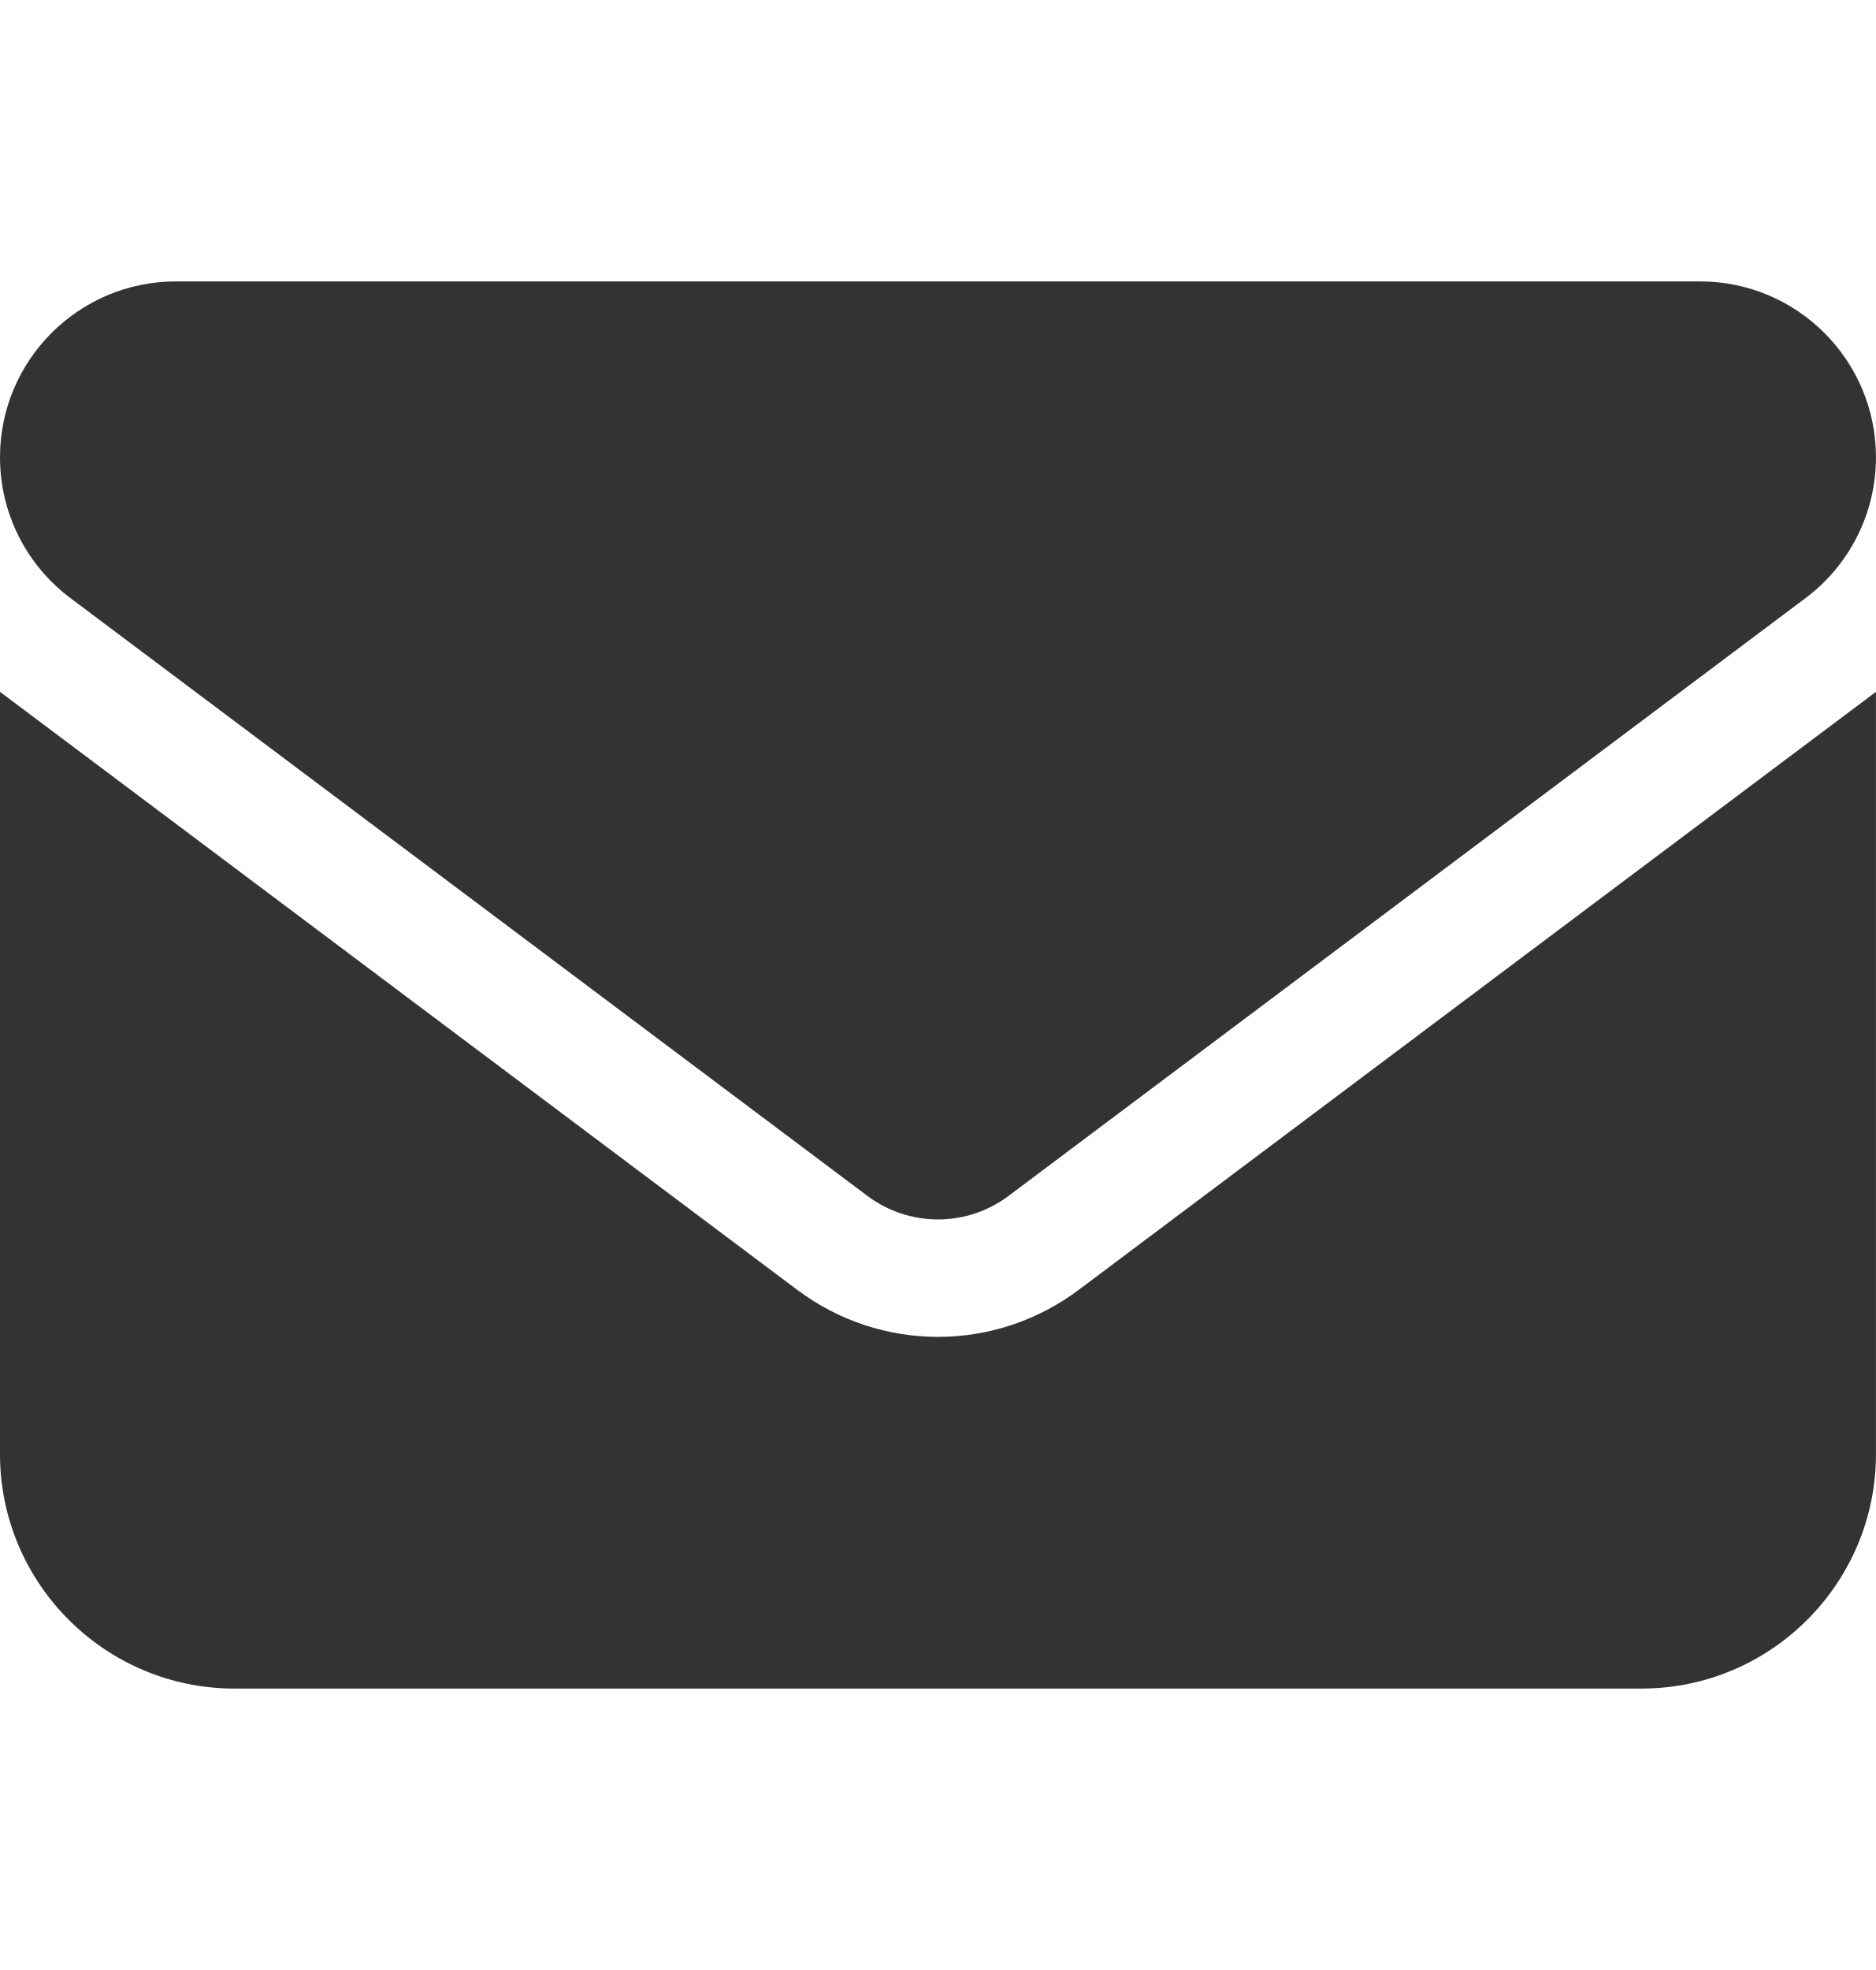
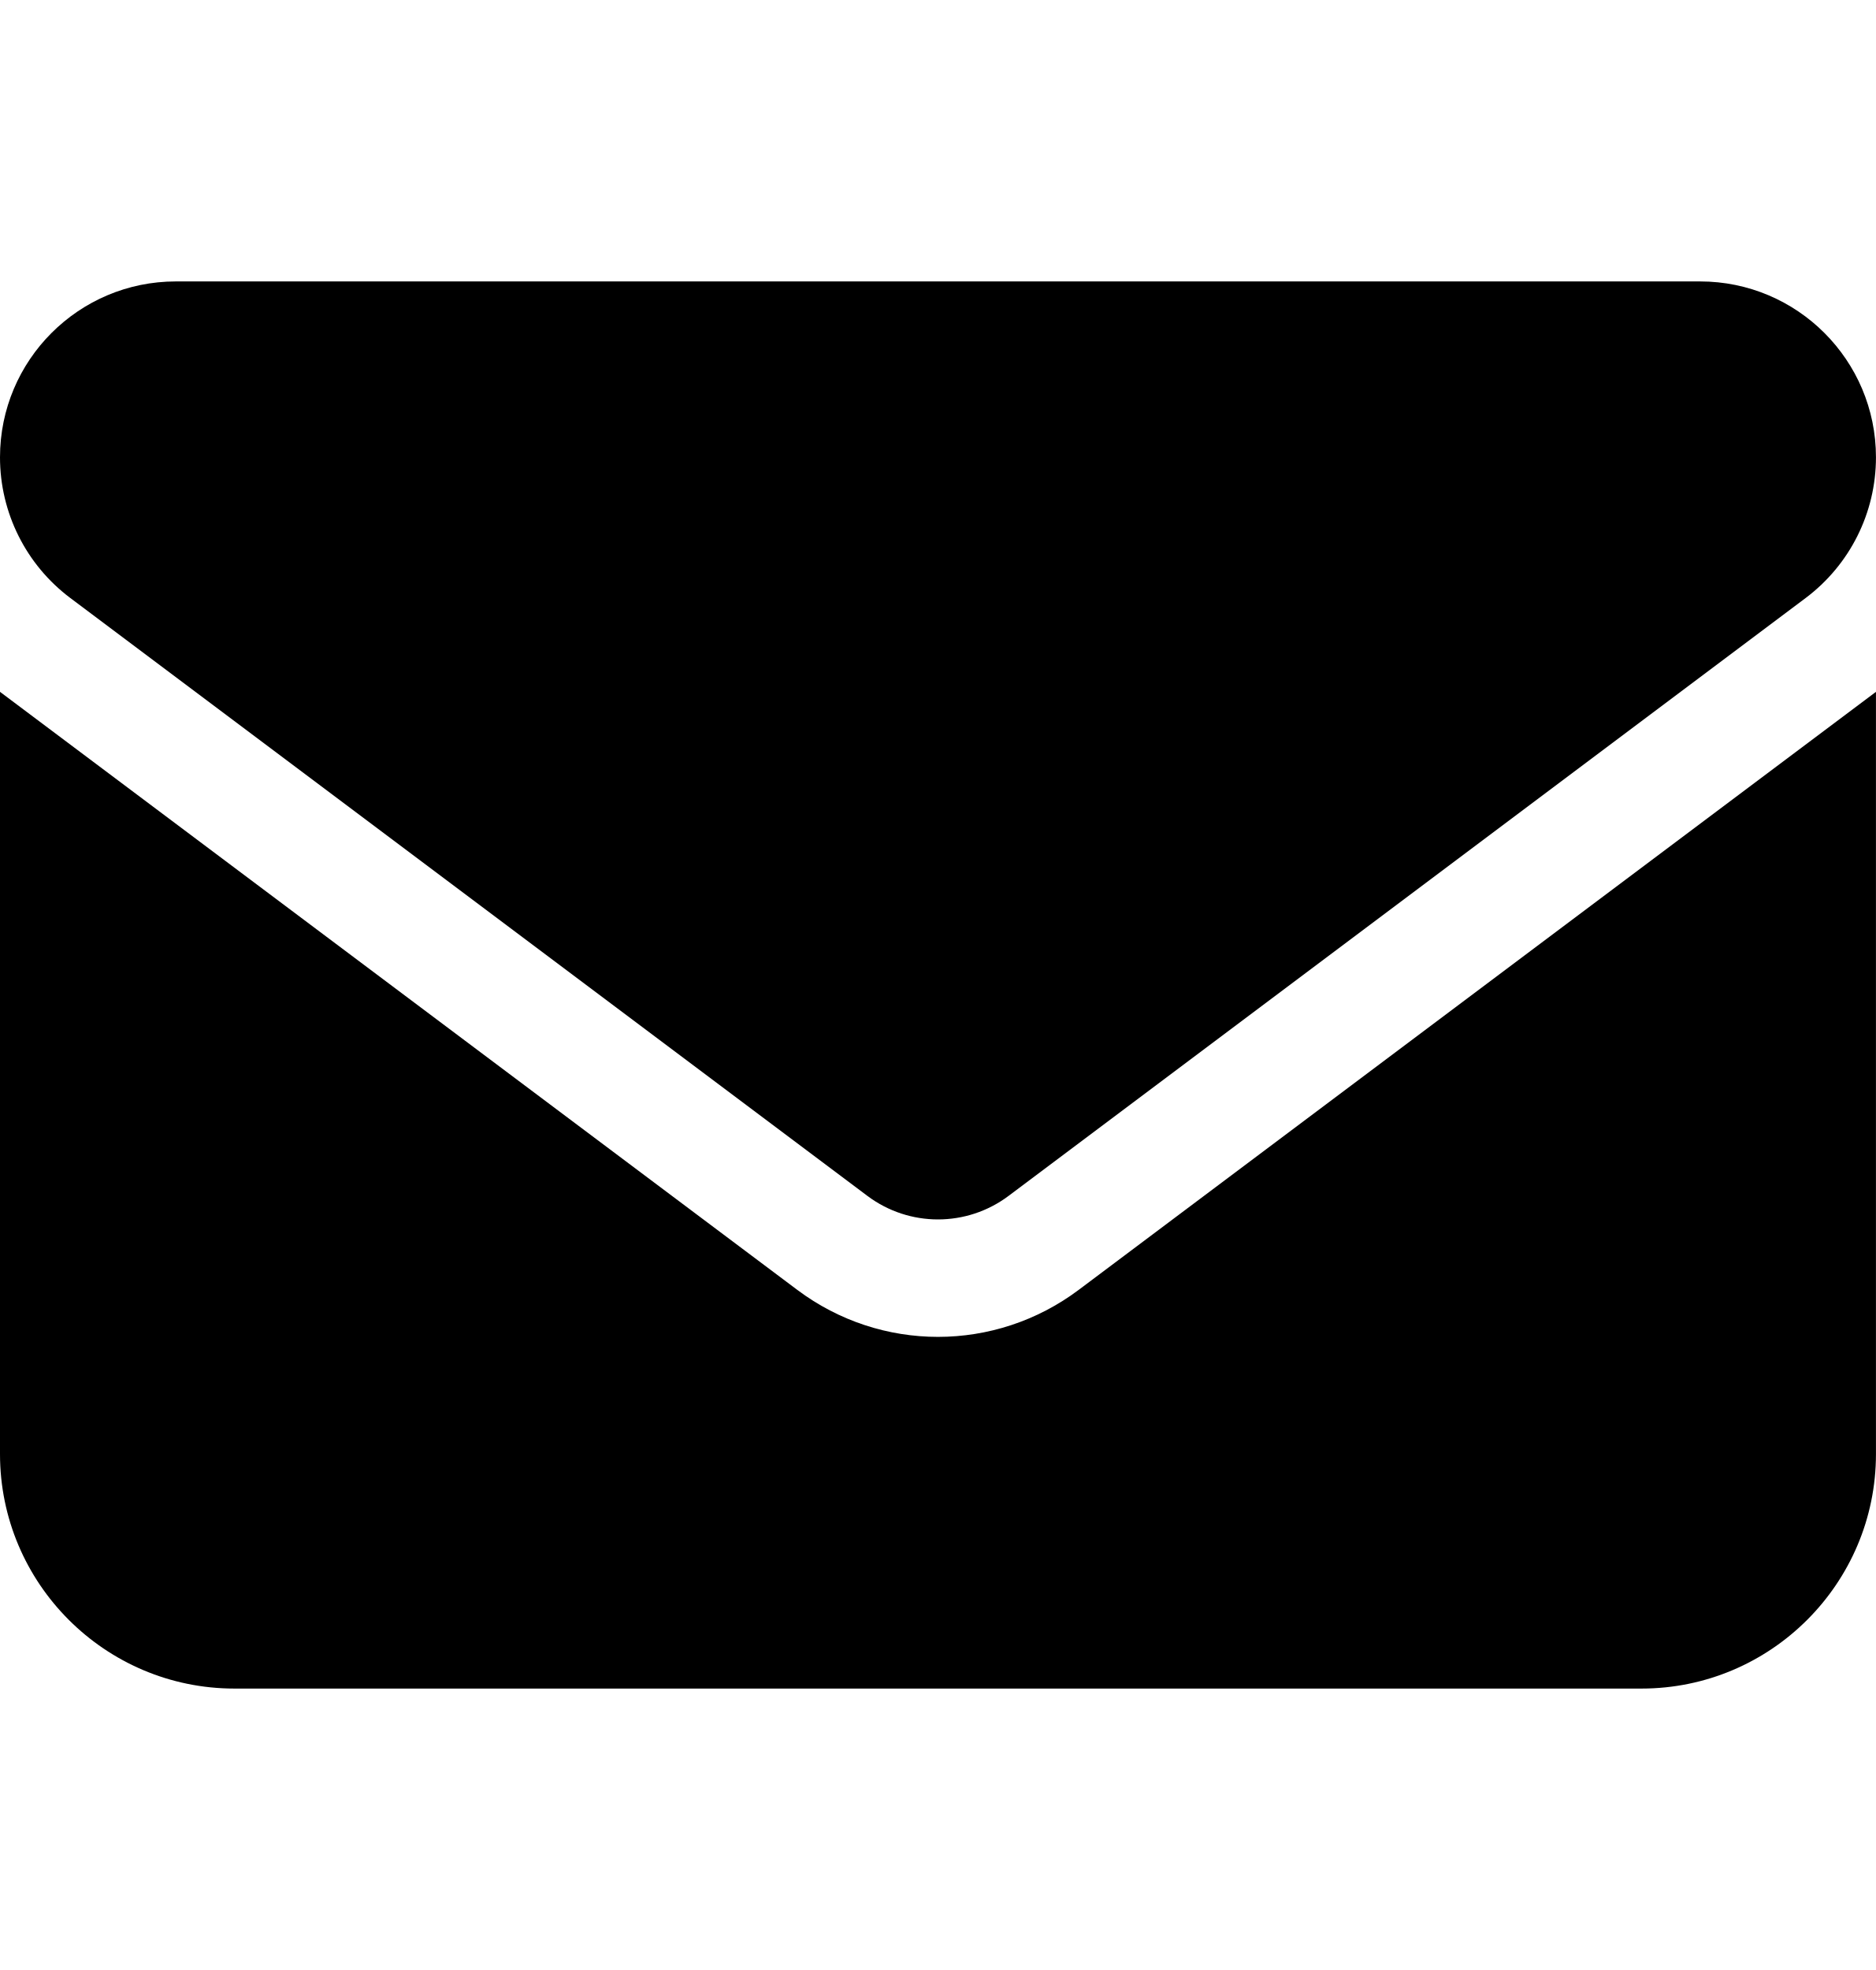
- <svg xmlns="http://www.w3.org/2000/svg" width="20" height="21" viewBox="0 0 20 21" fill="none">
-   <path d="M1.875 3C0.84 3 0 3.84 0 4.875C0 5.465 0.277 6.02 0.75 6.375L9.25 12.75C9.695 13.082 10.305 13.082 10.75 12.75L19.25 6.375C19.723 6.02 20 5.465 20 4.875C20 3.84 19.16 3 18.125 3H1.875ZM0 7.375V15.5C0 16.879 1.121 18 2.5 18H17.5C18.879 18 20 16.879 20 15.5V7.375L11.5 13.75C10.609 14.418 9.391 14.418 8.5 13.75L0 7.375Z" fill="#333333" />
+ <svg xmlns="http://www.w3.org/2000/svg" width="20" height="21" viewBox="0 0 20 21">
+   <path d="M1.875 3C0.84 3 0 3.84 0 4.875C0 5.465 0.277 6.02 0.75 6.375L9.25 12.75C9.695 13.082 10.305 13.082 10.75 12.75L19.25 6.375C19.723 6.02 20 5.465 20 4.875C20 3.84 19.16 3 18.125 3H1.875ZM0 7.375V15.5C0 16.879 1.121 18 2.5 18H17.5C18.879 18 20 16.879 20 15.5V7.375L11.5 13.75C10.609 14.418 9.391 14.418 8.5 13.75L0 7.375Z" fill="current" />
</svg>
